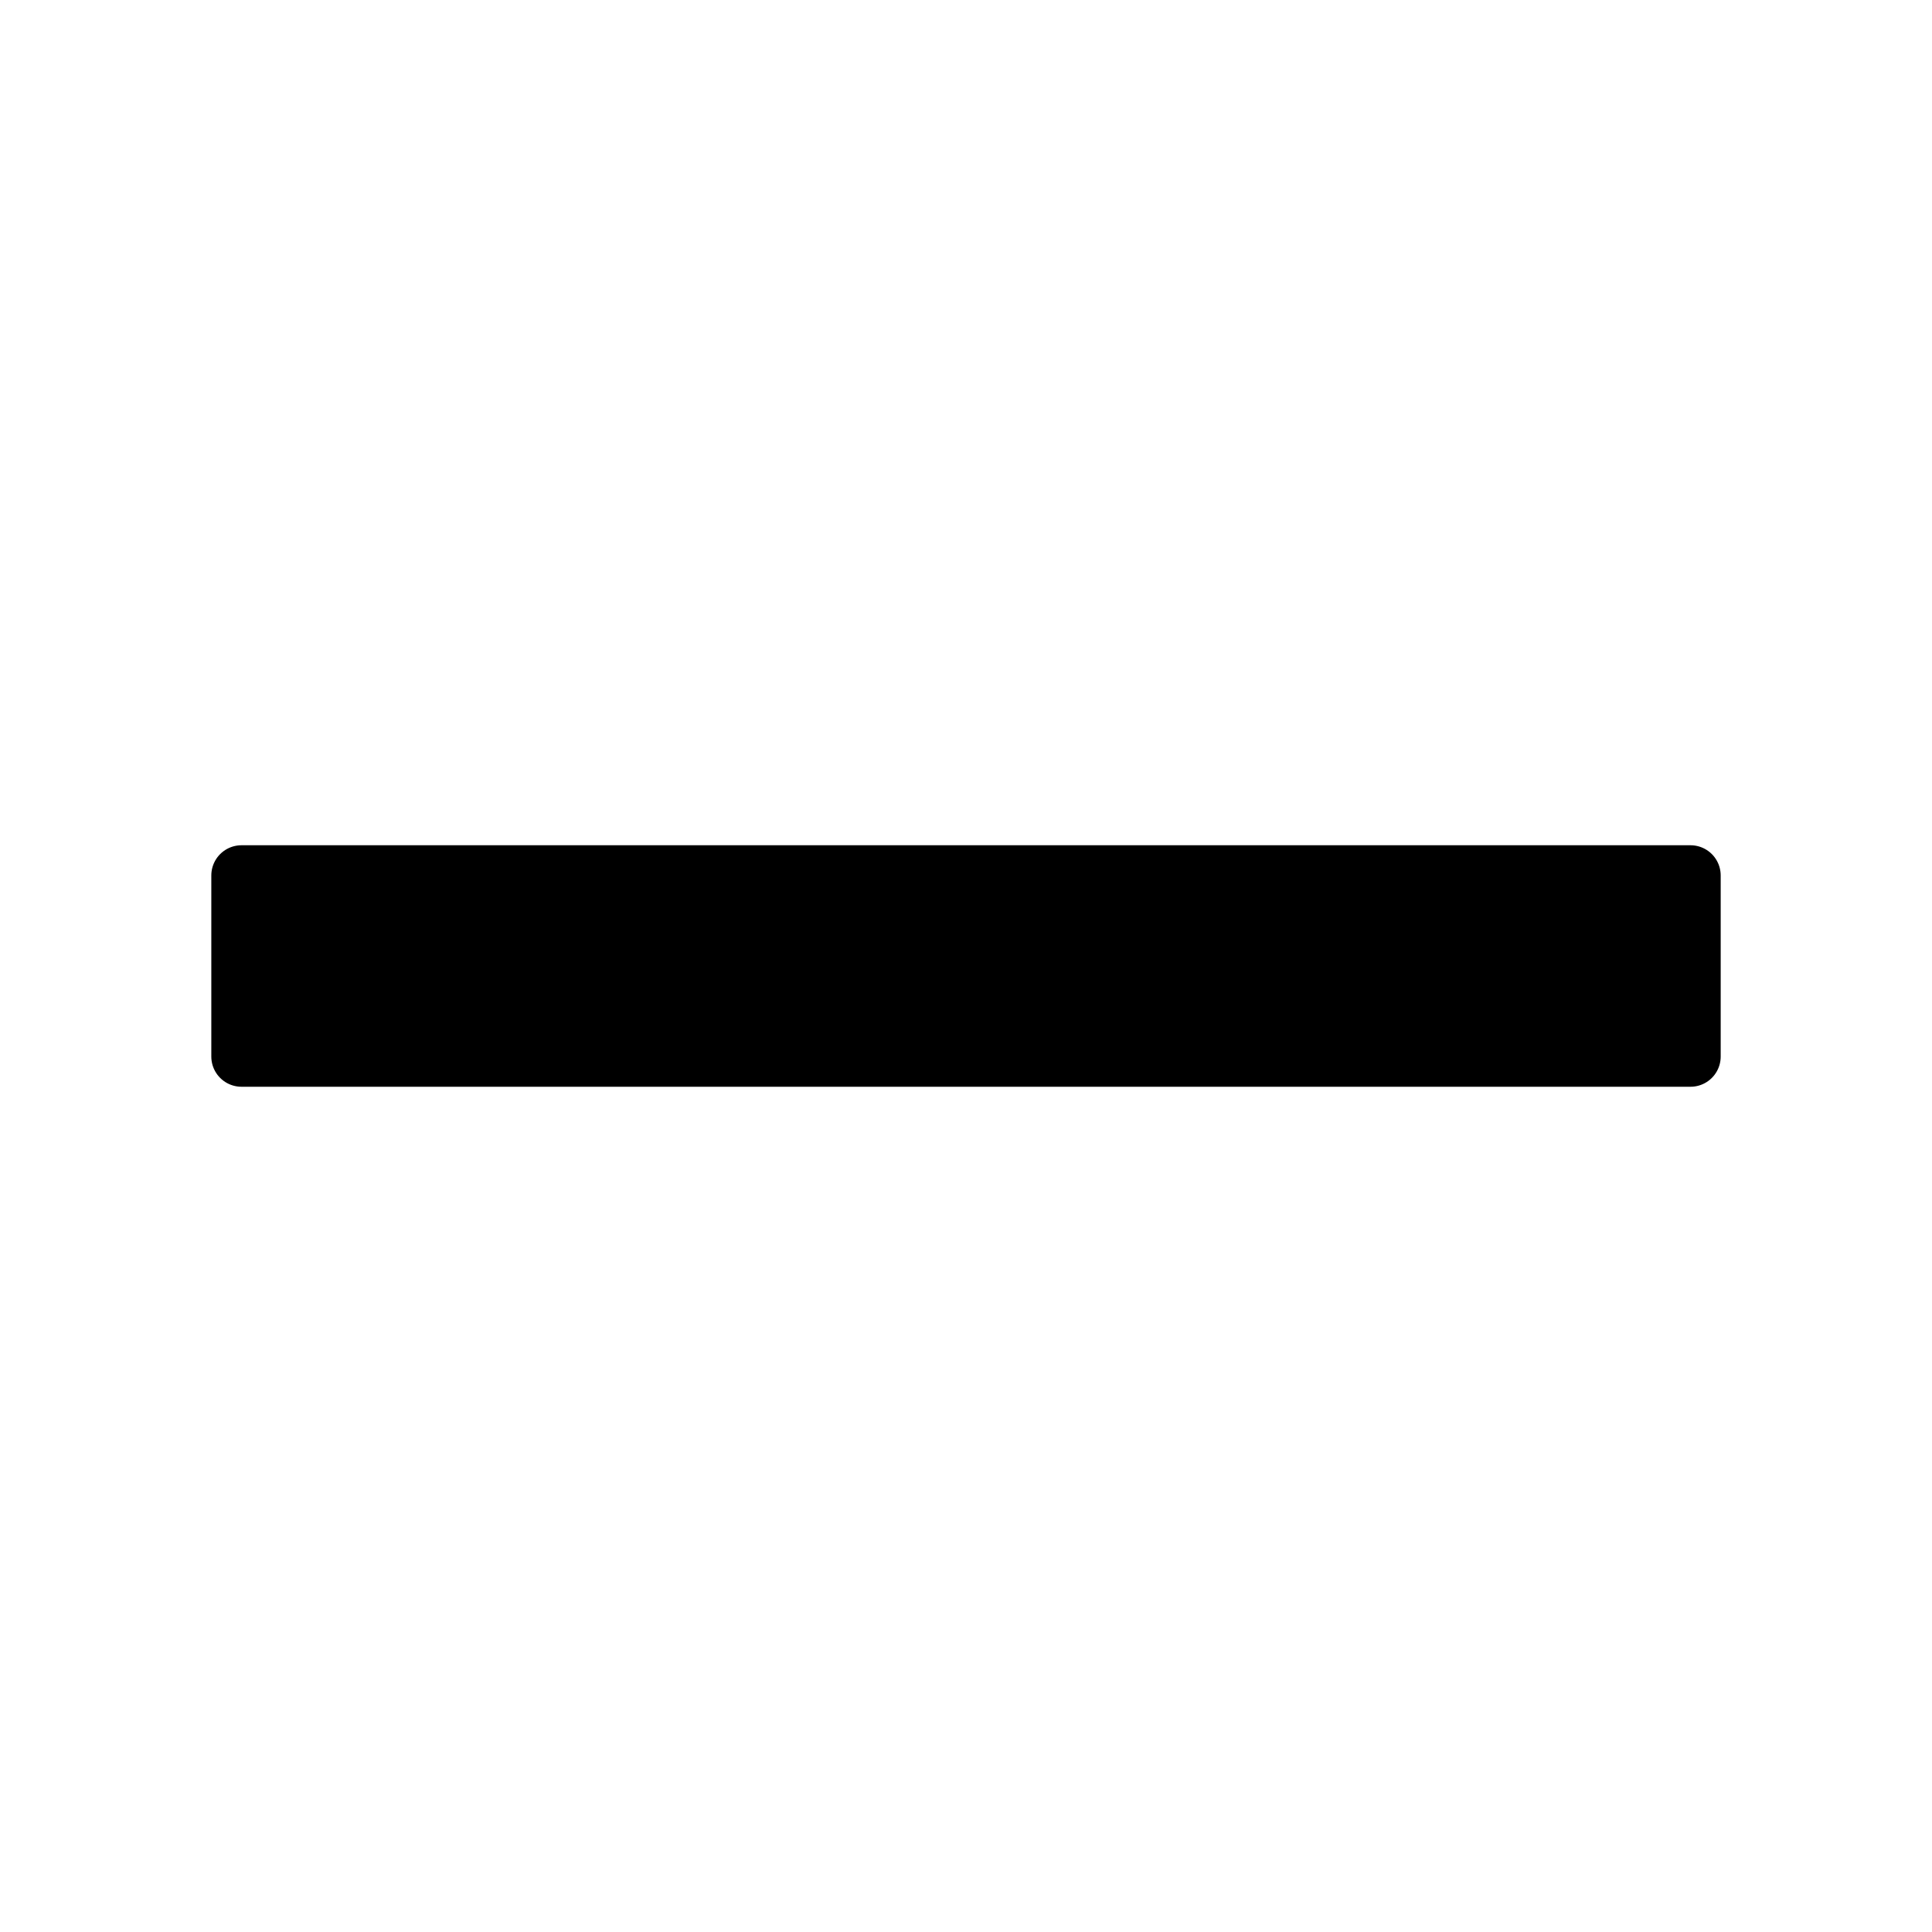
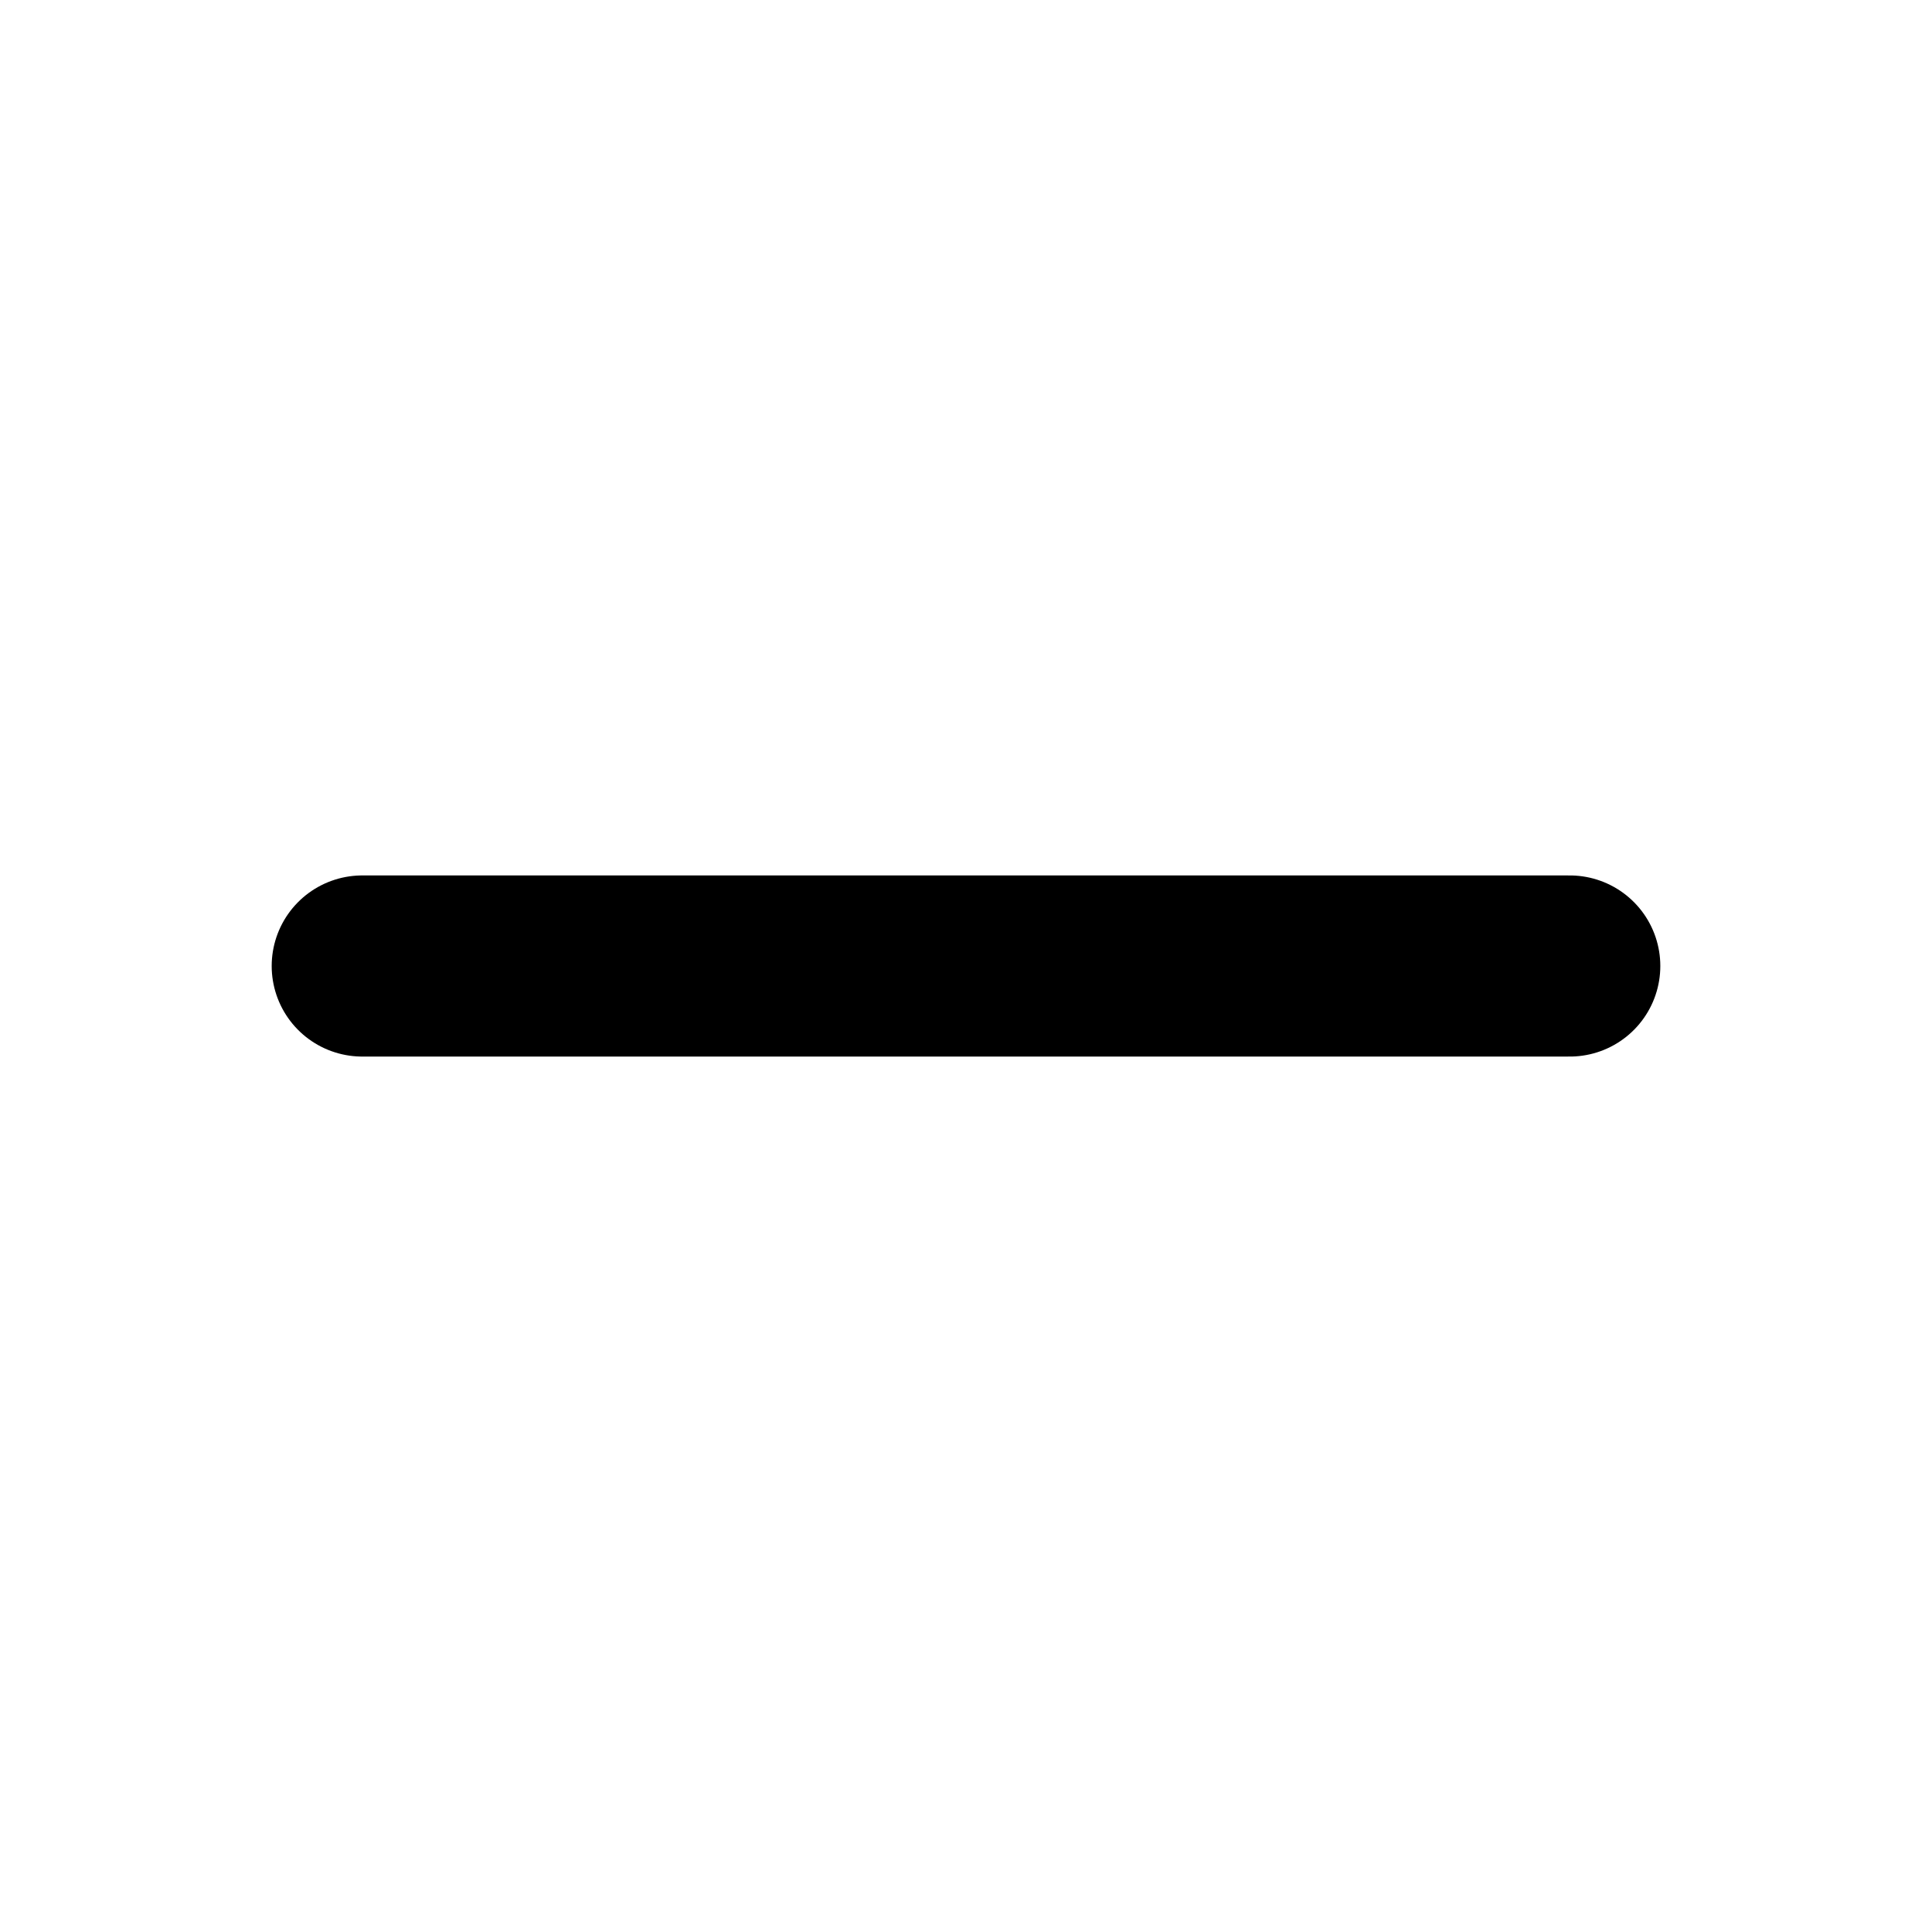
- <svg xmlns="http://www.w3.org/2000/svg" viewBox="0 0 32 32" font-family="sans-serif">
-   <rect transform="matrix(1,0,0,1,16,16)" fill="rgb(0,0,0)" fill-opacity="1" stroke="rgb(0,0,0)" stroke-opacity="1" stroke-width="1" x="-12" y="-1.5" width="24" height="3" stroke-linecap="round" stroke-linejoin="round" />
+ <svg xmlns="http://www.w3.org/2000/svg" font-family="Arial" viewBox="0 0 32 32" width="32" height="32">
+   <rect width="32" height="32" fill="none" stroke="none" />
+   <g>
+     <g fill="none">
+       <path d="M 6 16 L 26 16" stroke="#000000" stroke-width="3" stroke-linecap="round" stroke-linejoin="round" />
+     </g>
+     <g fill="#000000" stroke="#000000" stroke-width="3" stroke-linecap="round" stroke-linejoin="round" />
+   </g>
</svg>
